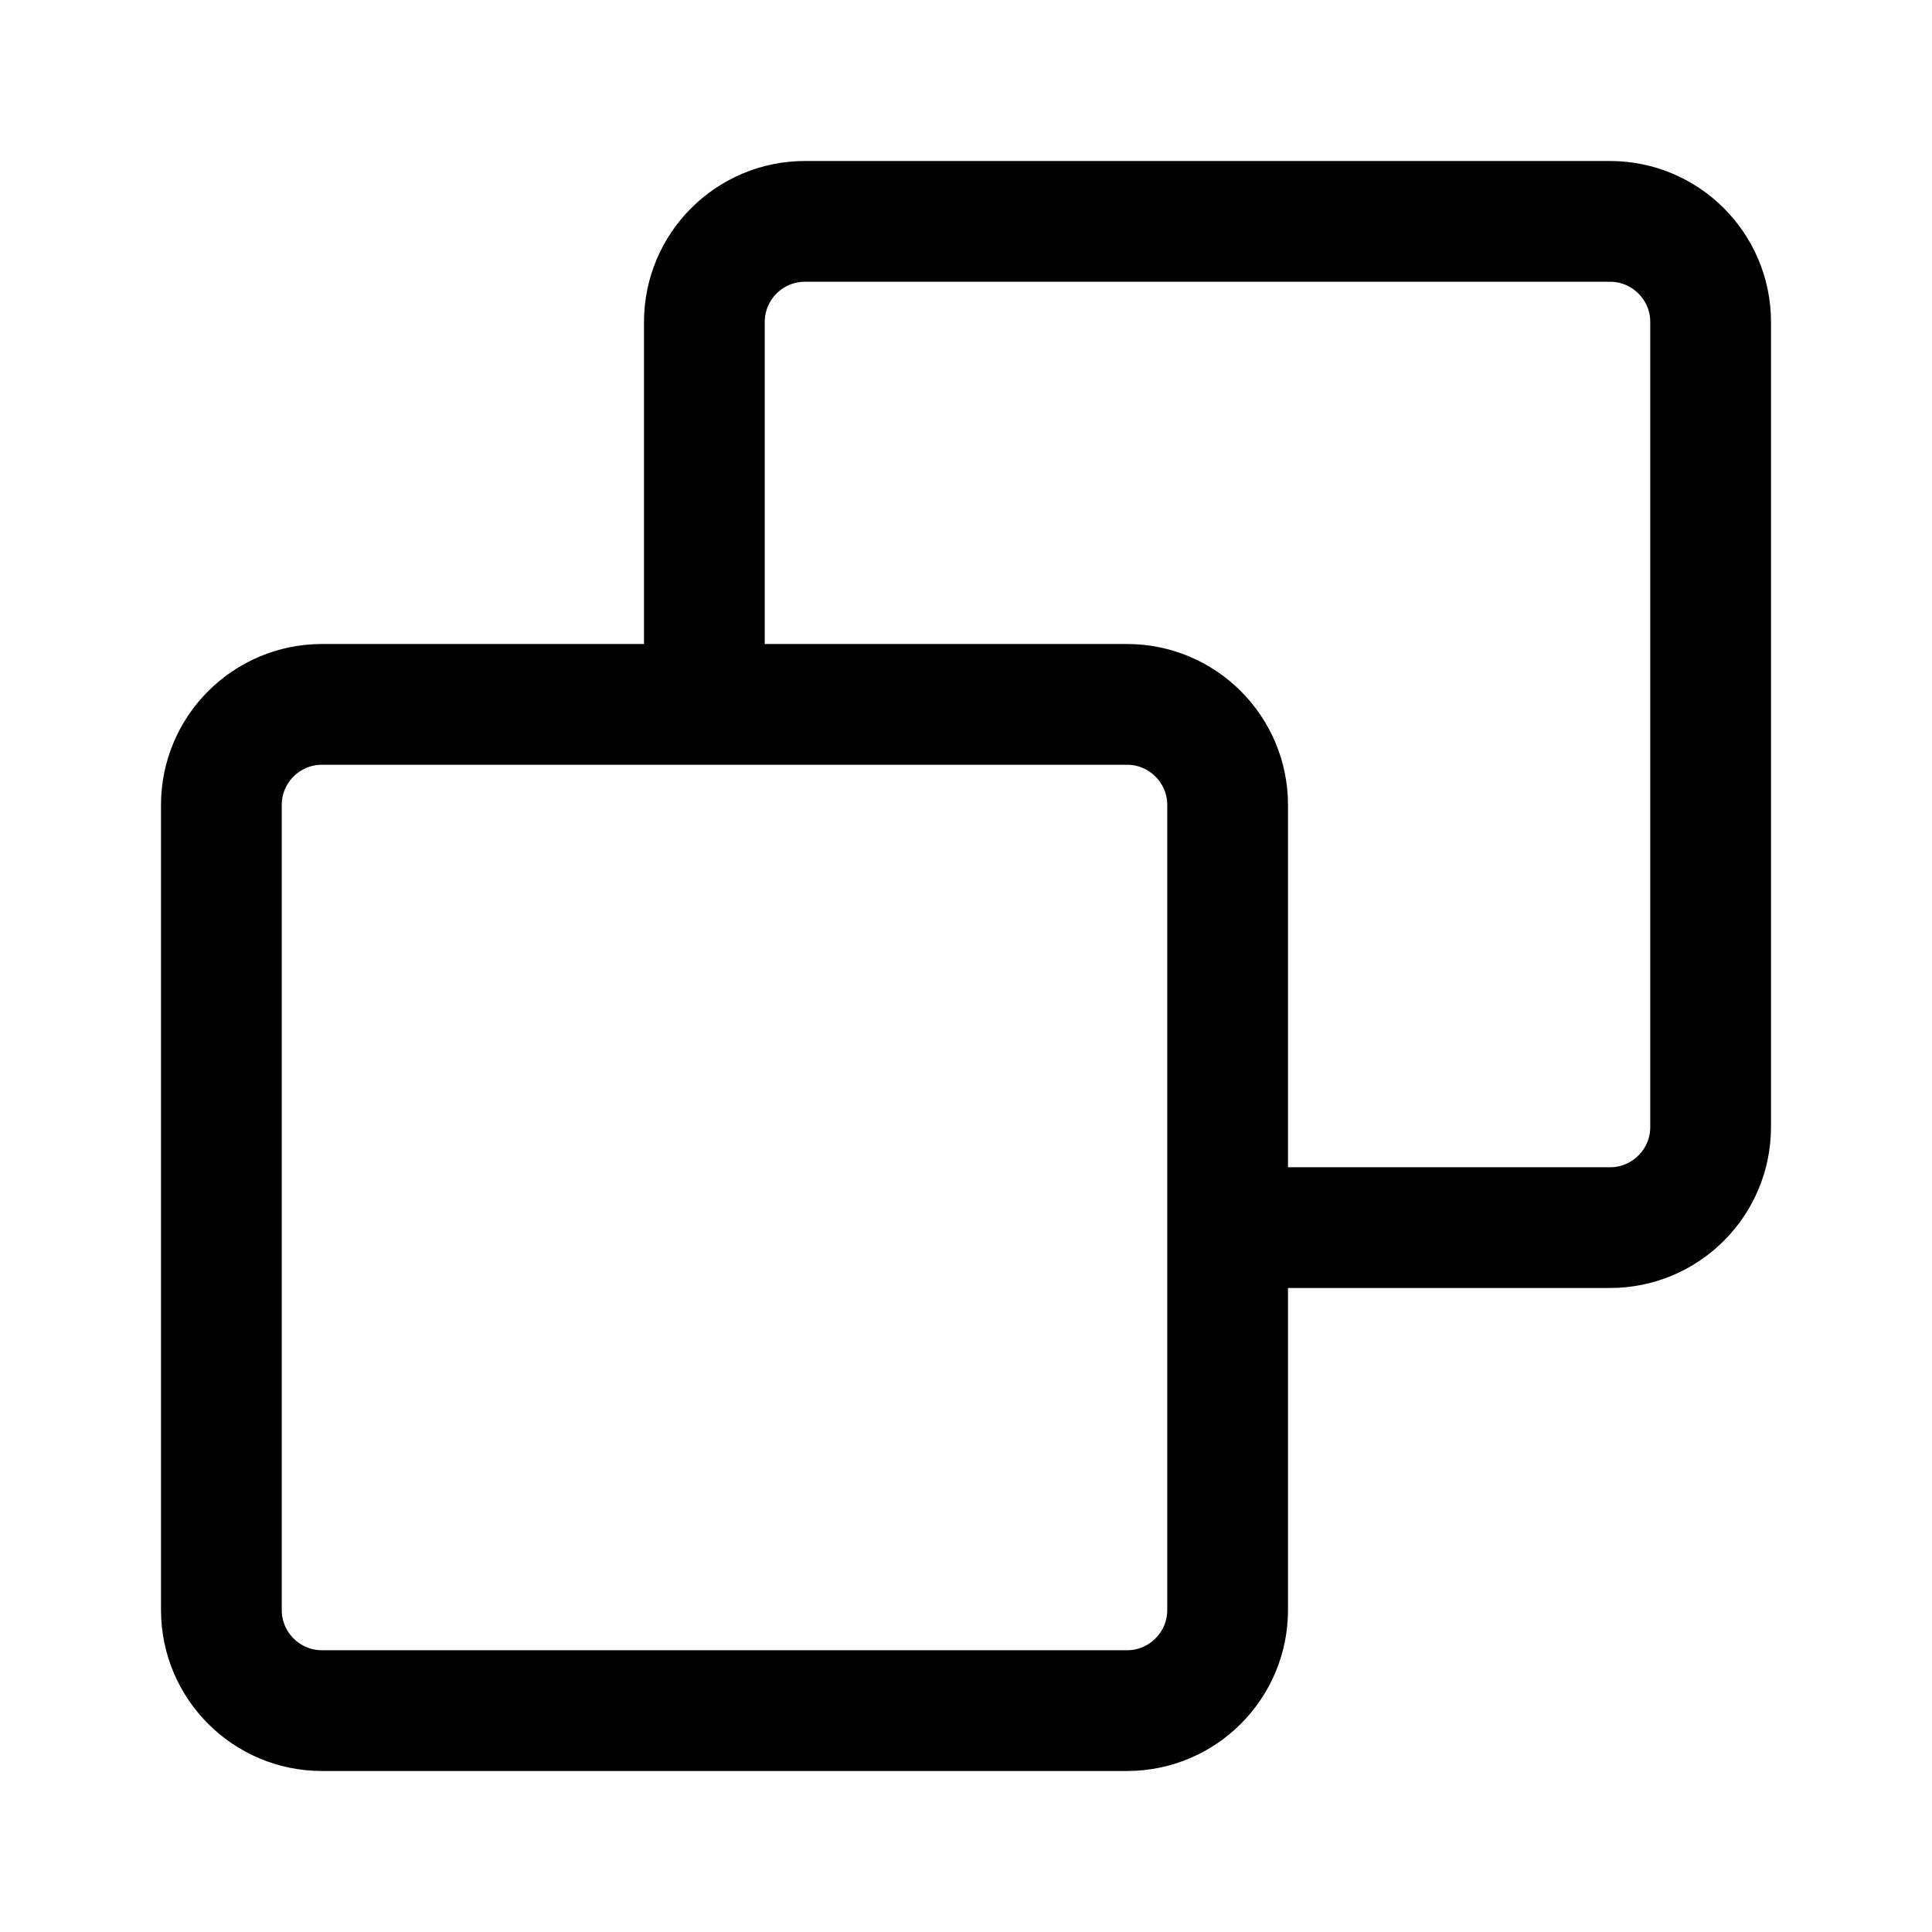
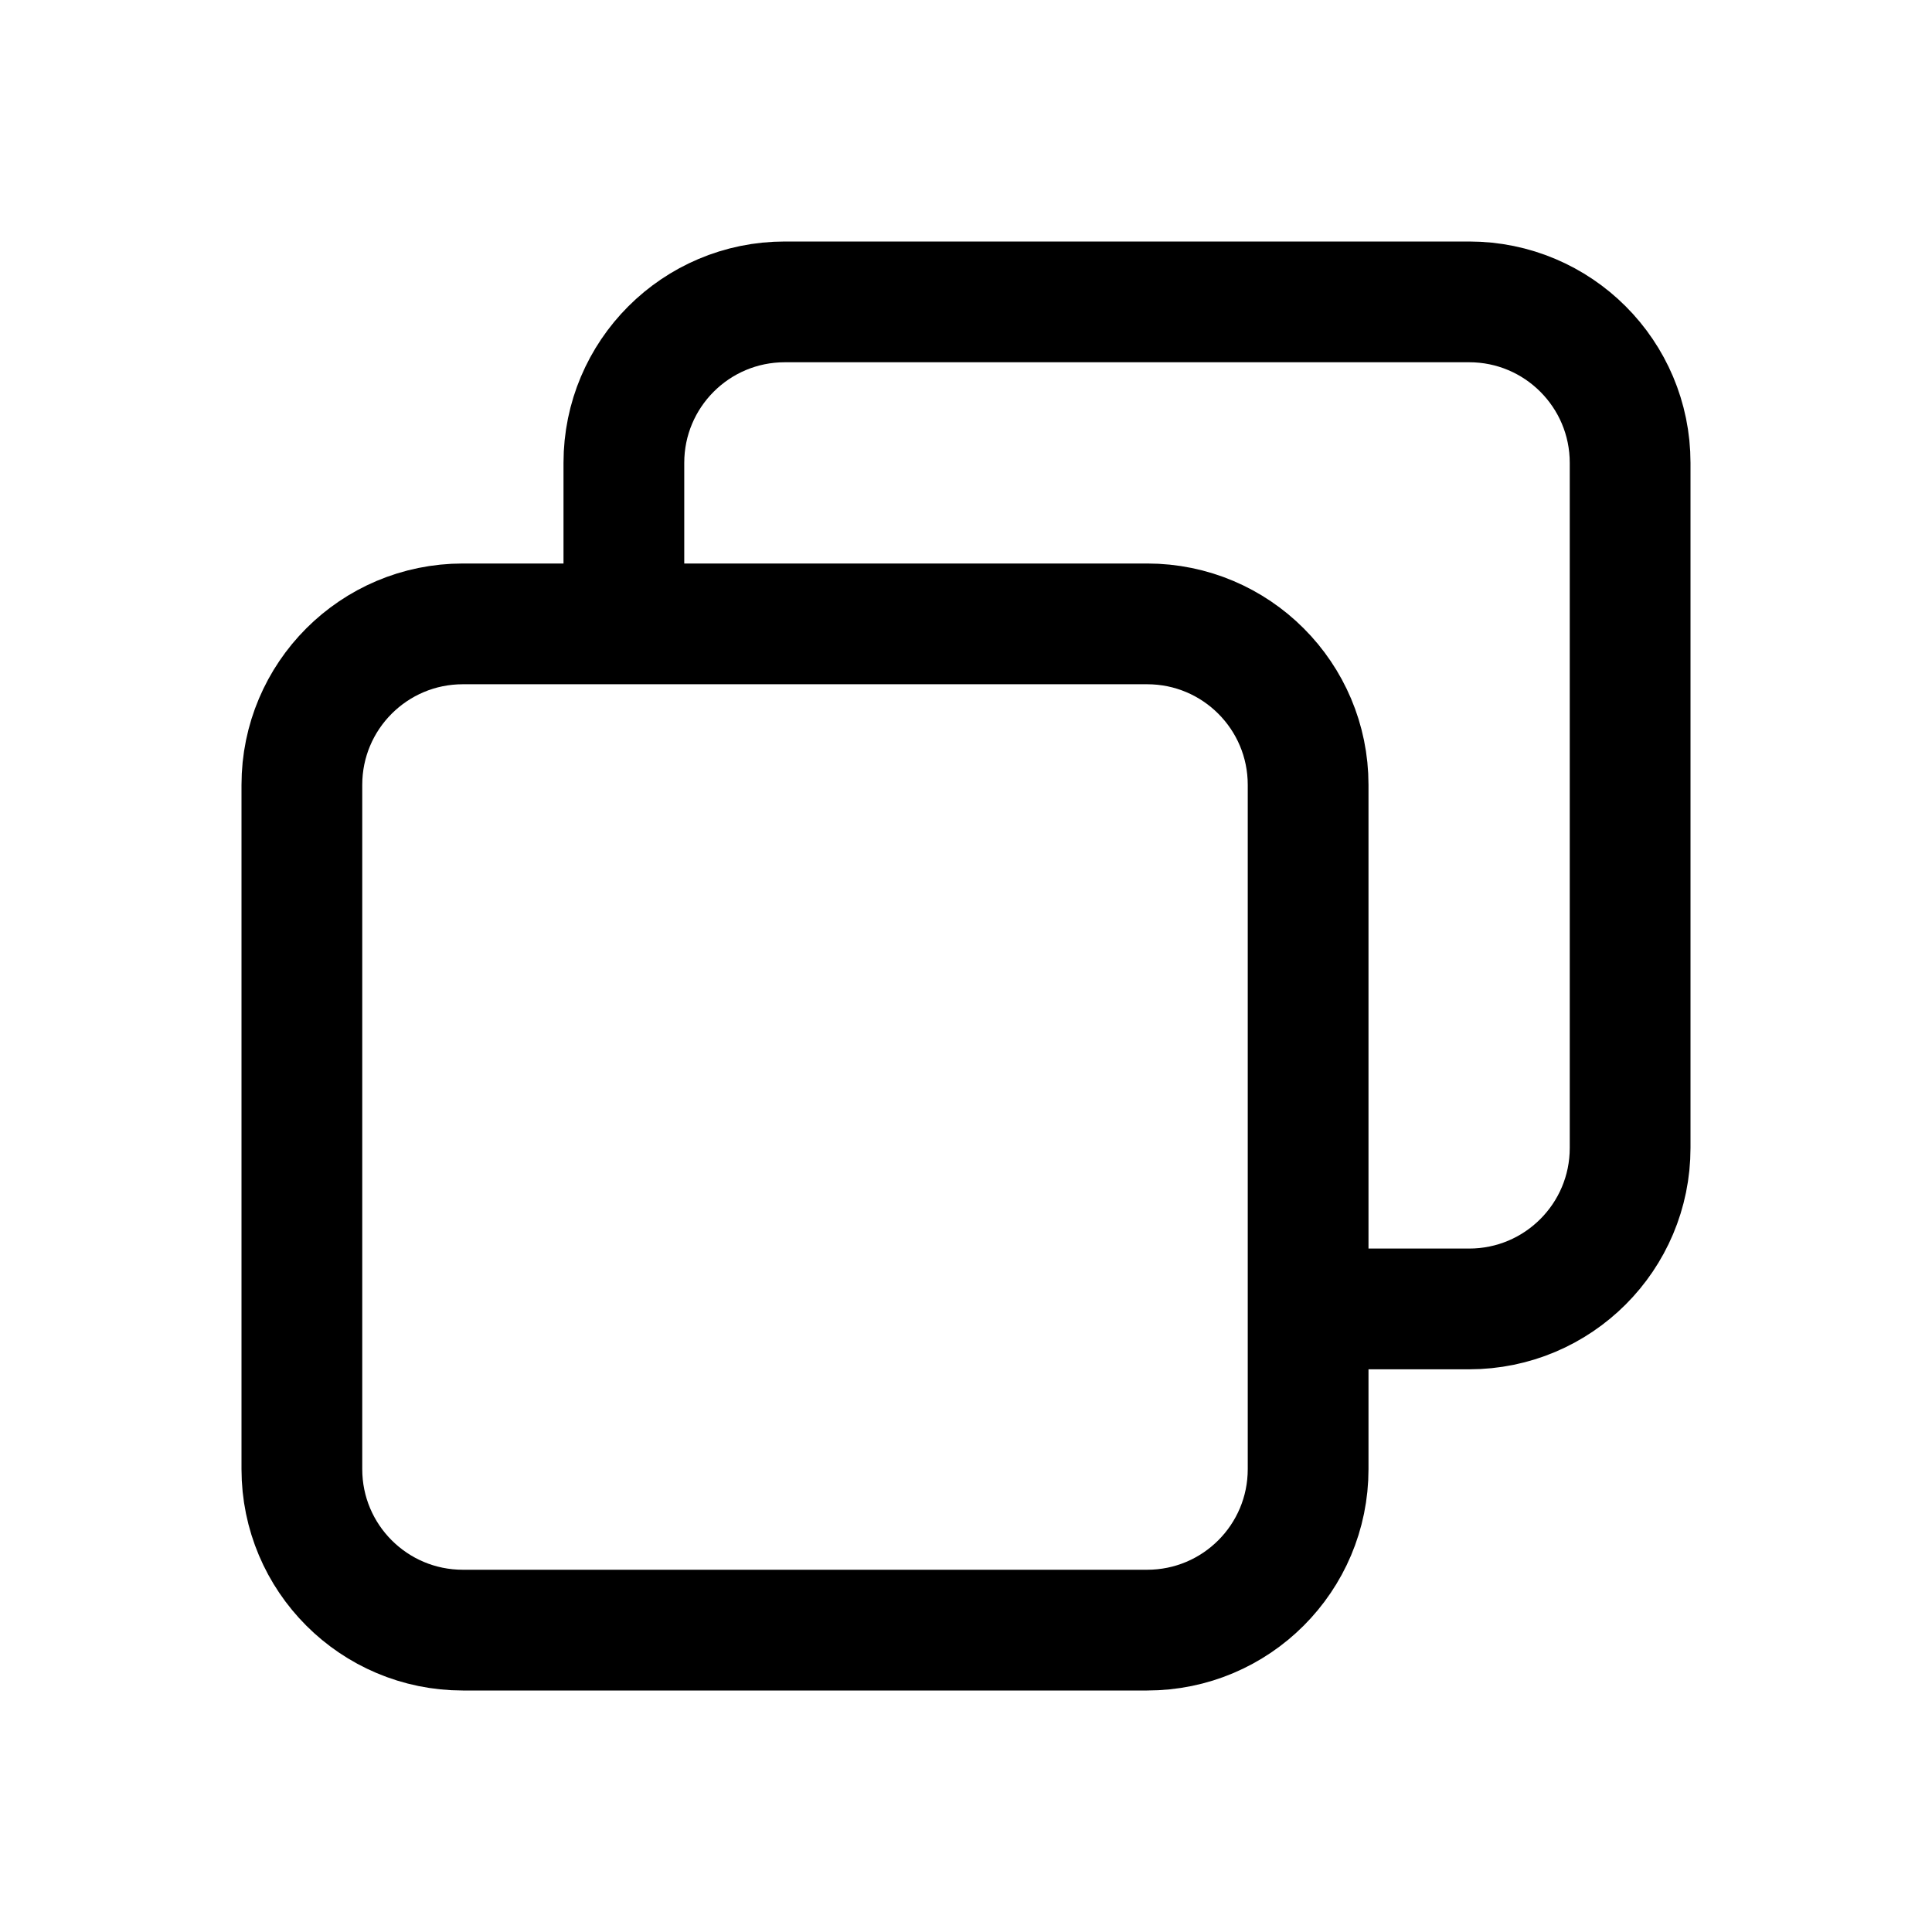
<svg xmlns="http://www.w3.org/2000/svg" viewBox="0 0 24 24" fill="none">
-   <path d="M8.75 8.75V4C8.75 3.31 9.31 2.75 10 2.75H20C20.69 2.75 21.25 3.31 21.25 4V14C21.25 14.69 20.69 15.25 20 15.25H15.25M14 8.75H4C3.31 8.75 2.75 9.31 2.75 10V20C2.75 20.69 3.31 21.25 4 21.25H14C14.69 21.25 15.25 20.69 15.25 20V10C15.25 9.31 14.69 8.75 14 8.75Z" stroke="currentColor" stroke-width="1.5" stroke-linecap="round" stroke-linejoin="round" />
+   <path d="M7.75 7.75V5.75C7.75 4.645 8.645 3.75 9.75 3.75H18.25C19.355 3.75 20.25 4.645 20.25 5.75V14.26C20.25 15.365 19.355 16.26 18.25 16.26H16.25M3.75 9.75V18.25C3.75 19.355 4.645 20.25 5.75 20.25H14.25C15.355 20.25 16.25 19.355 16.25 18.25V9.75C16.25 8.645 15.355 7.75 14.25 7.75H5.75C4.645 7.75 3.75 8.645 3.75 9.75Z" stroke="currentColor" stroke-width="1.5" stroke-linecap="round" stroke-linejoin="round" />
</svg>
